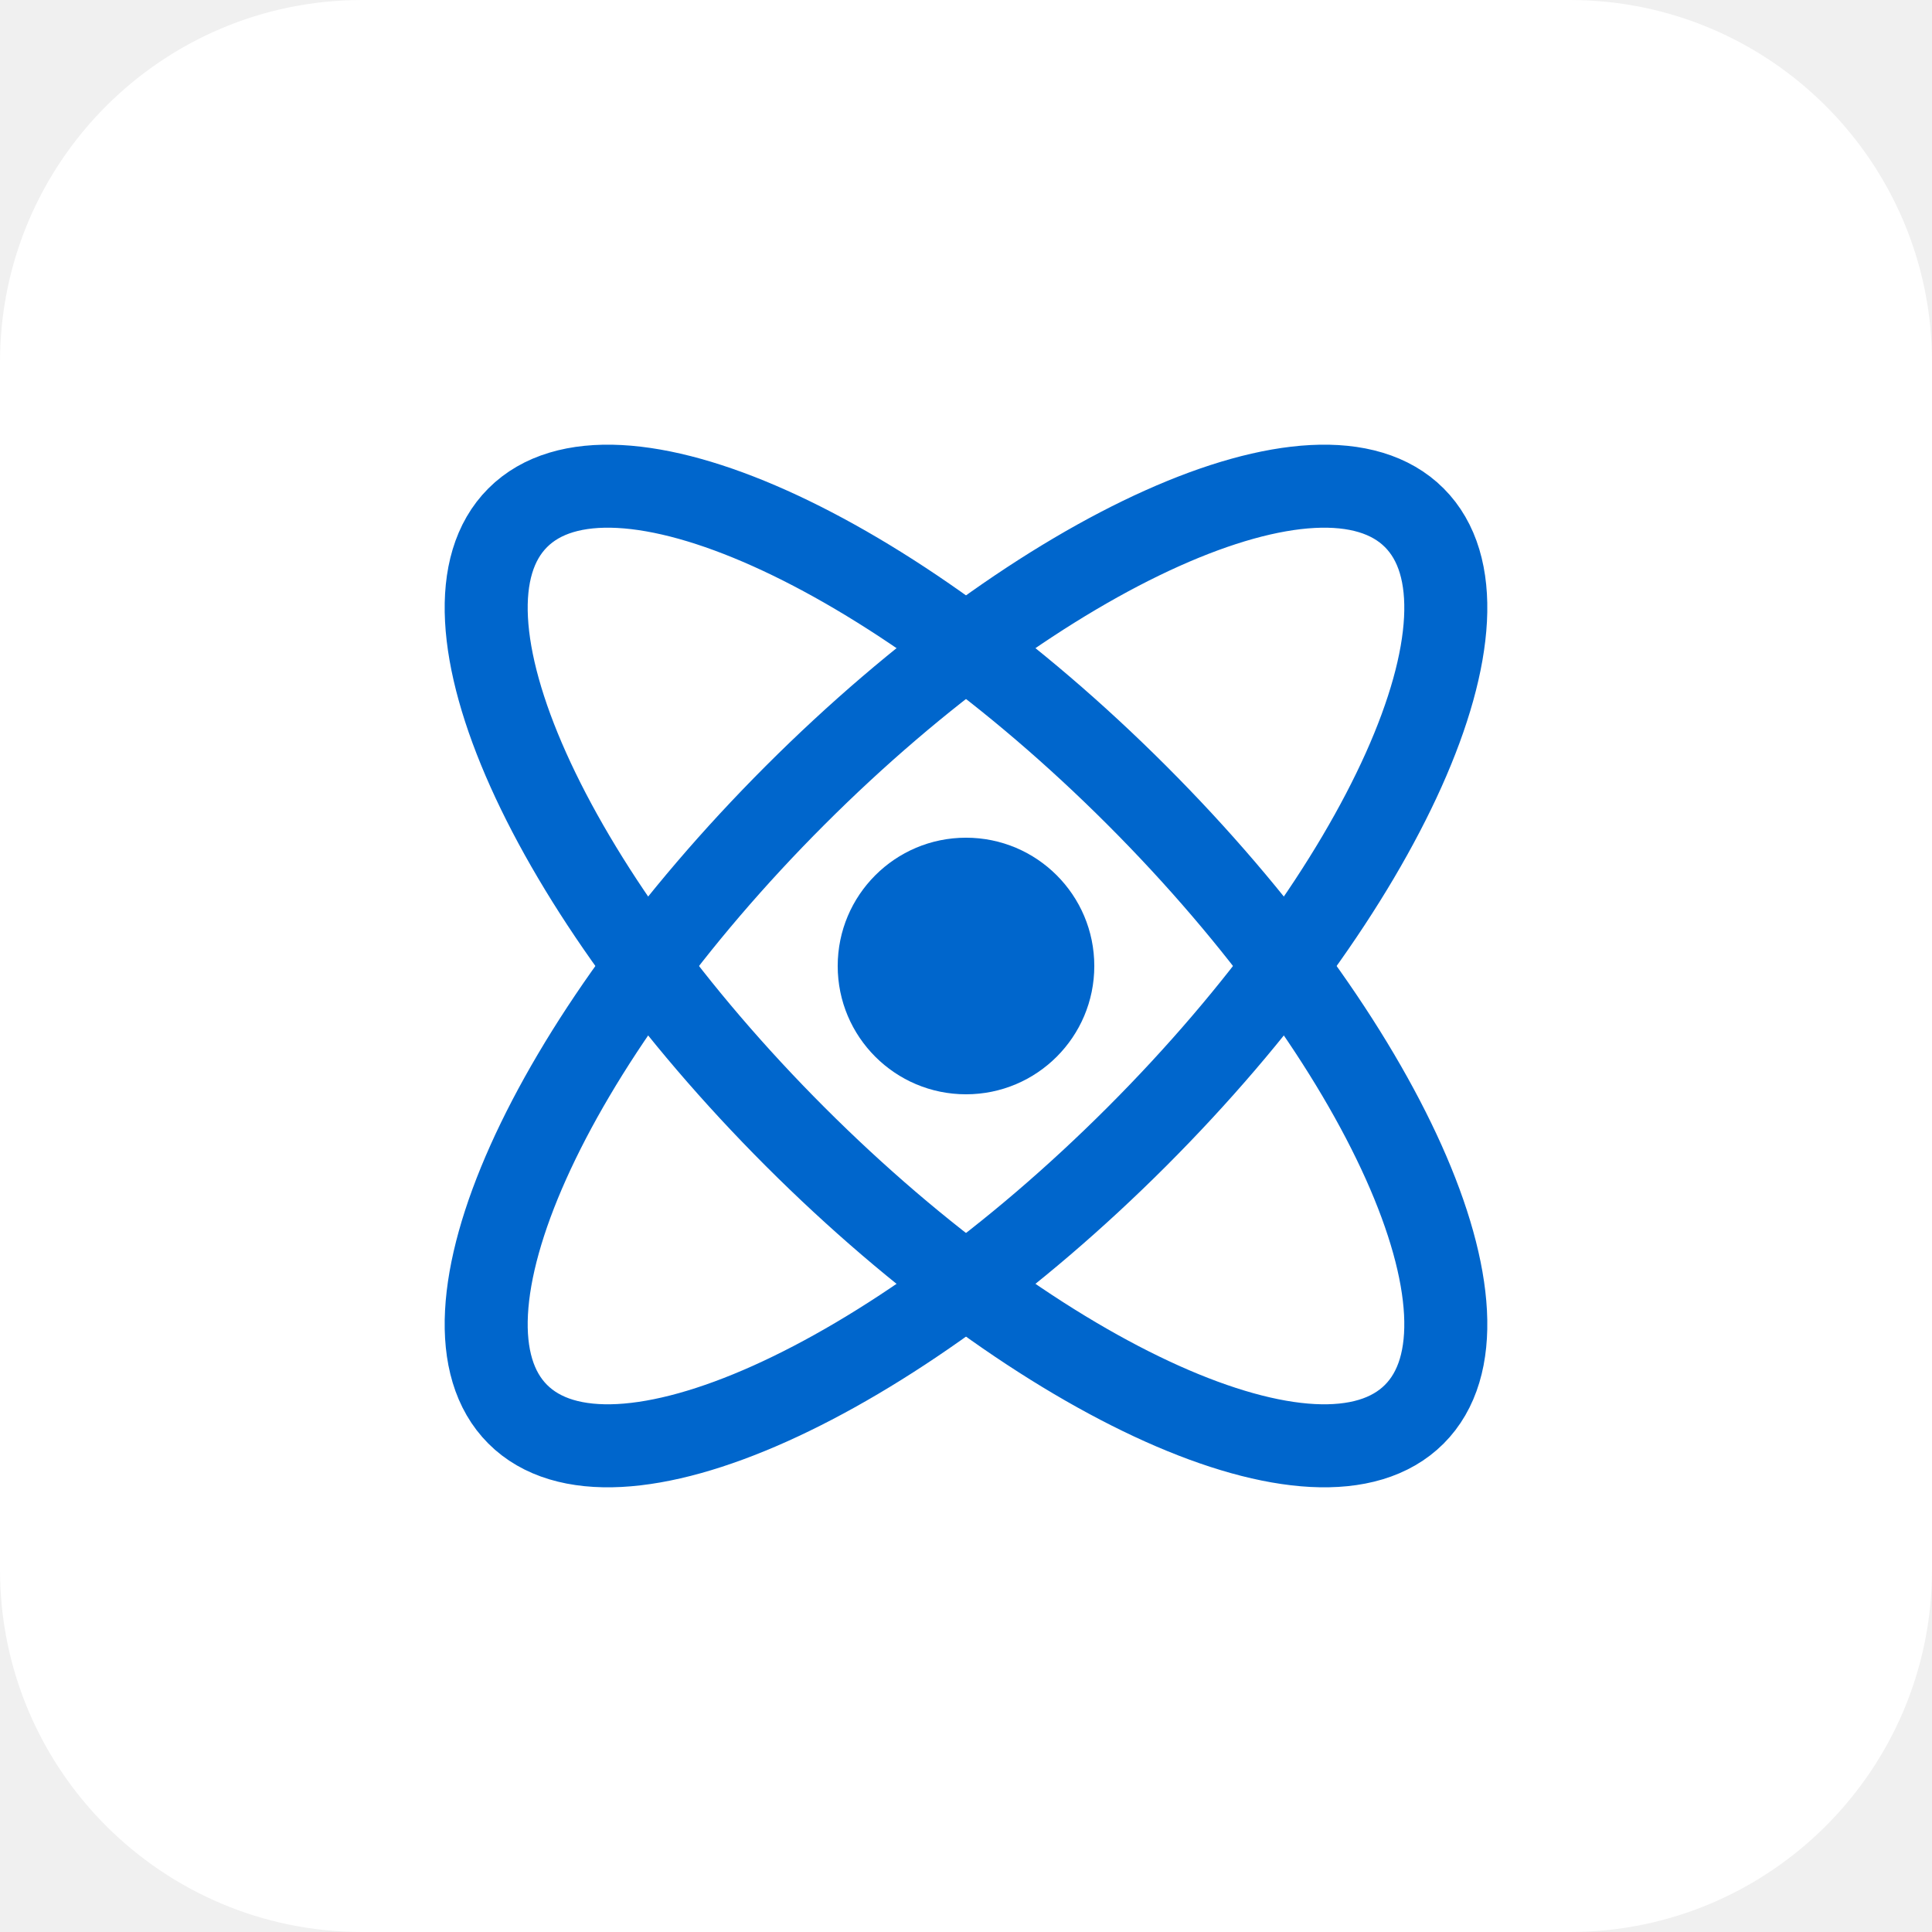
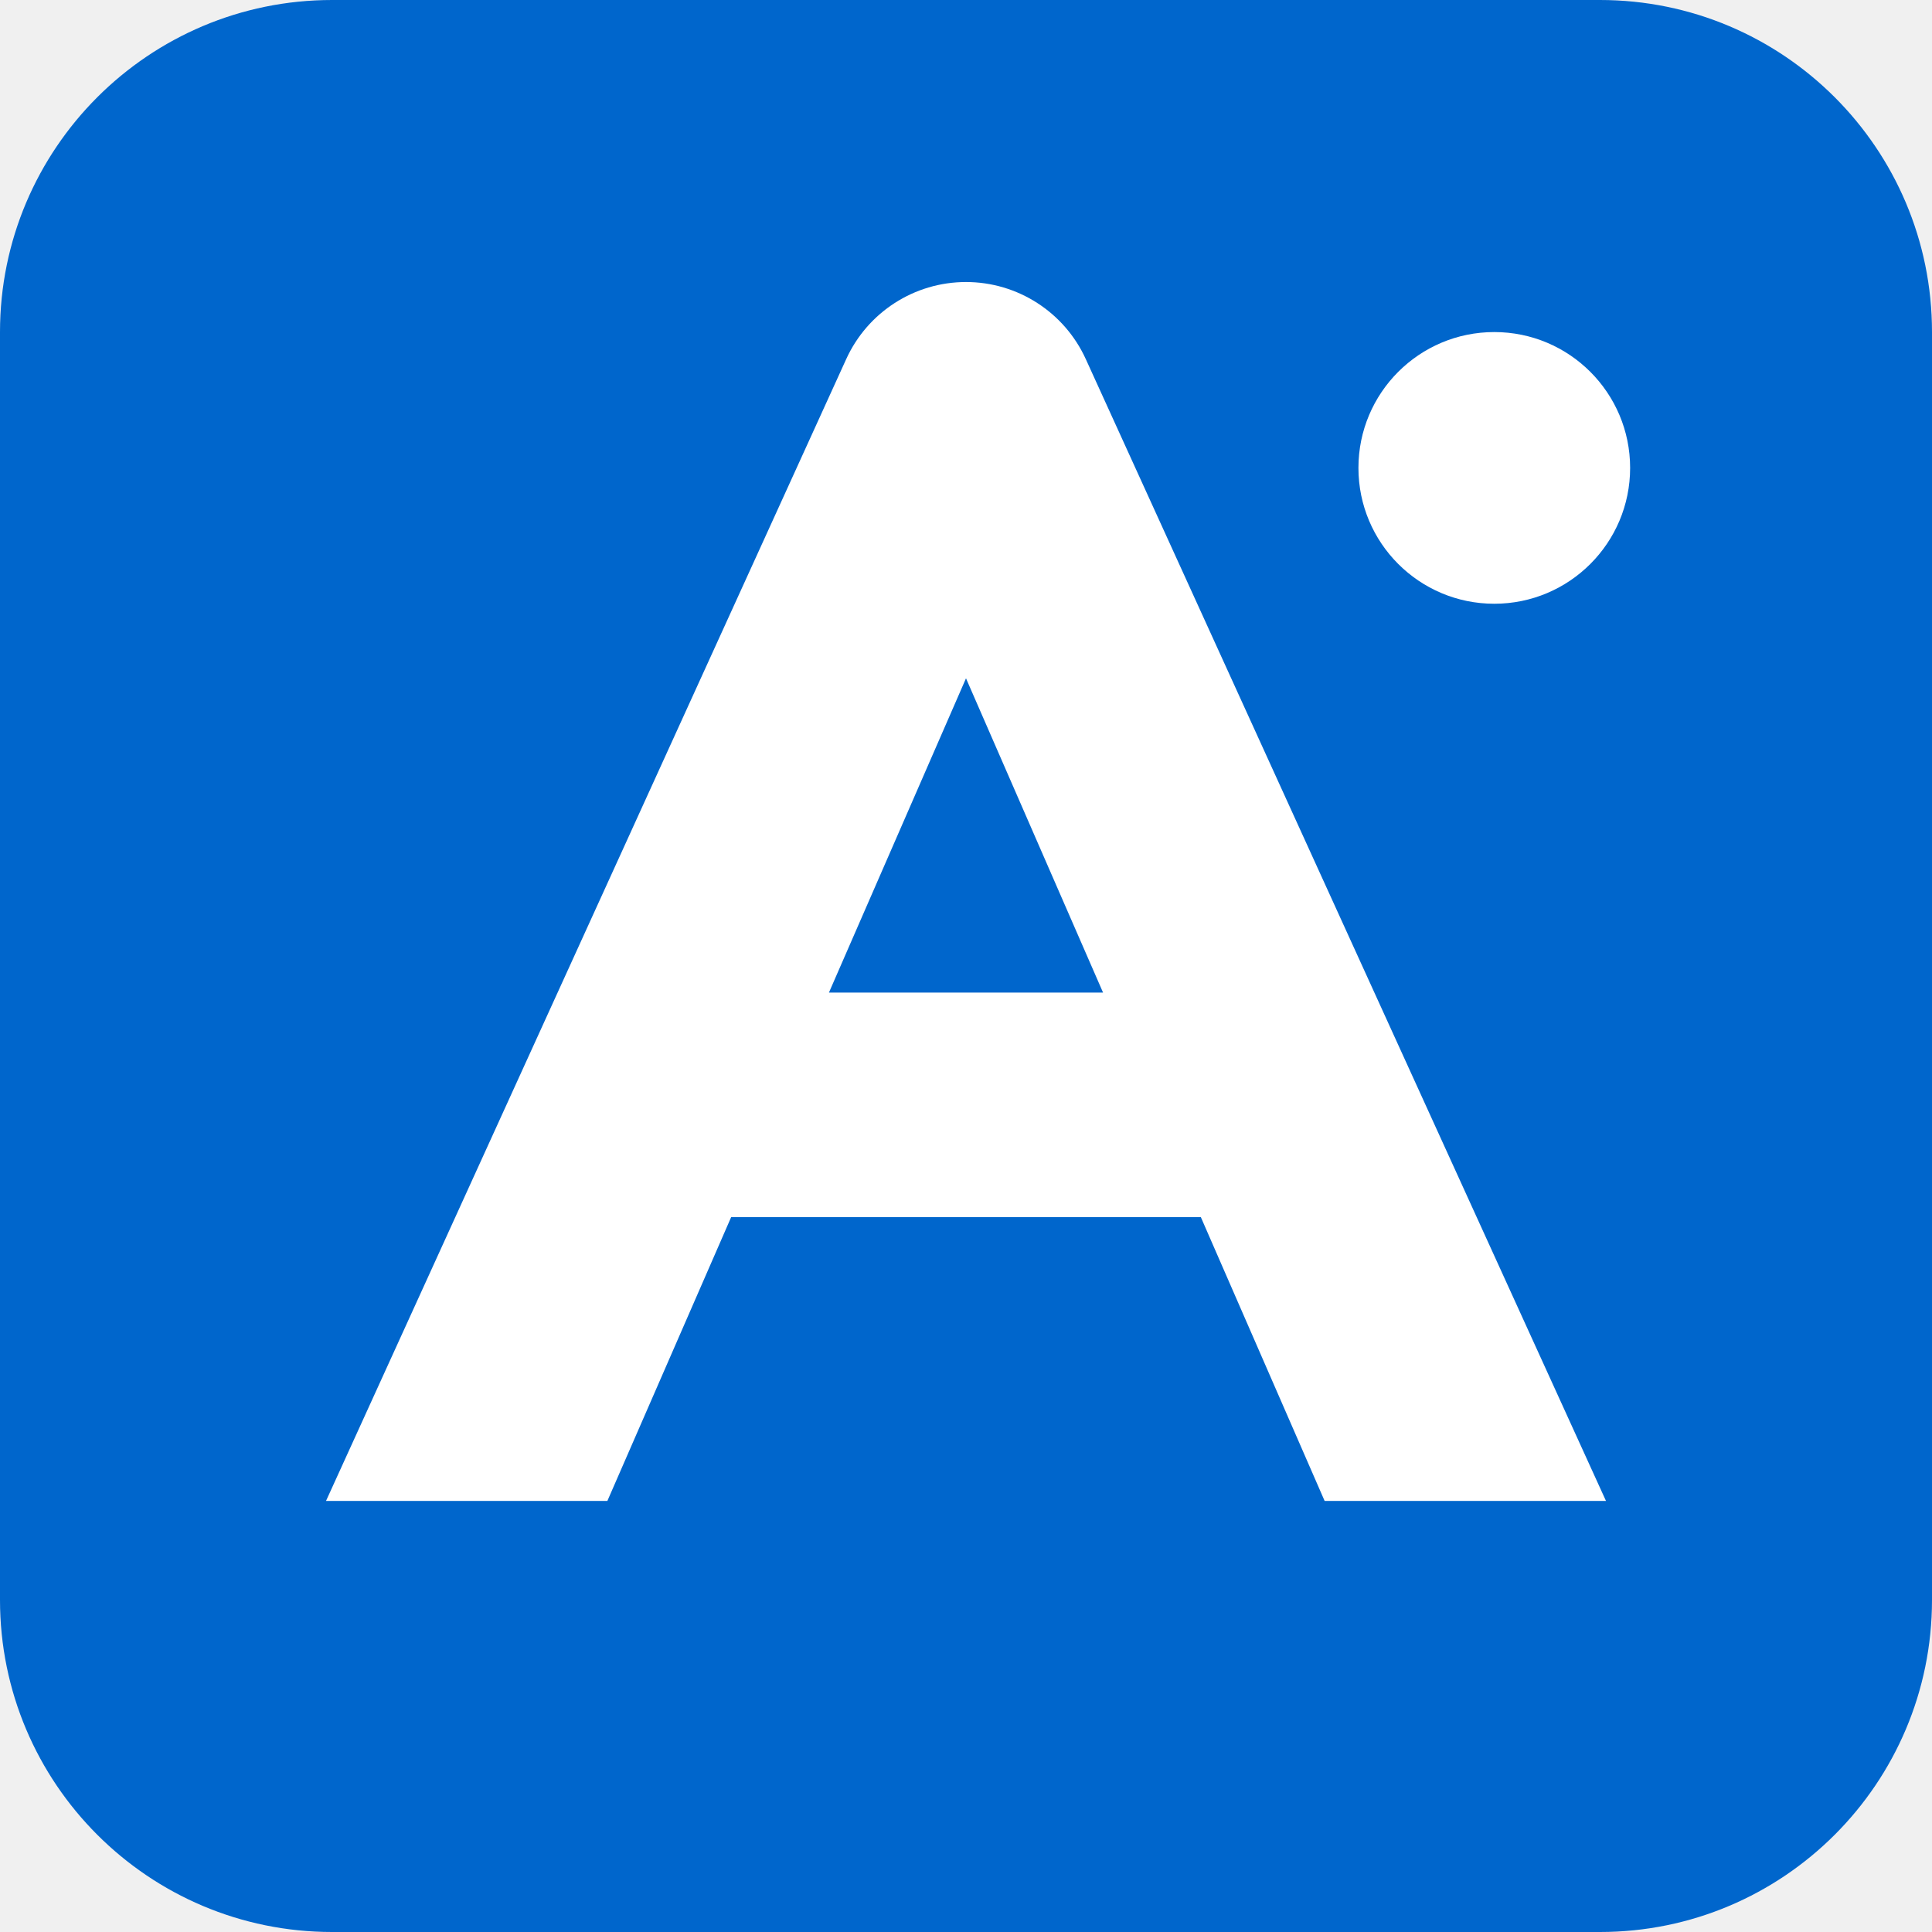
- <svg xmlns="http://www.w3.org/2000/svg" viewBox="0 0 512 512">
-   <rect width="512" height="512" rx="96" fill="#ffffff" />
-   <g fill="none" stroke="#0066cc" stroke-width="22">
-     <ellipse cx="256" cy="256" rx="168" ry="64" transform="rotate(45 256 256)" />
-     <ellipse cx="256" cy="256" rx="168" ry="64" transform="rotate(-45 256 256)" />
-   </g>
-   <circle cx="256" cy="256" r="34" fill="#0066cc" />
+ <svg xmlns="http://www.w3.org/2000/svg" viewBox="0 0 64 64">
+   <rect width="64" height="64" rx="11" fill="#0066cc" />
+   <path fill="#ffffff" fill-rule="evenodd" d="M28.03 11.9a4.36 4.36 0 0 1 7.94 0L53.2 49.72h-9.32l-4.1-9.4H24.22l-4.1 9.4H10.8L28.03 11.9Zm-.57 20.98h9.08L32 22.47l-4.54 10.41Z" clip-rule="evenodd" />
+   <circle cx="49.5" cy="15.5" r="4.5" fill="#ffffff" />
</svg>
